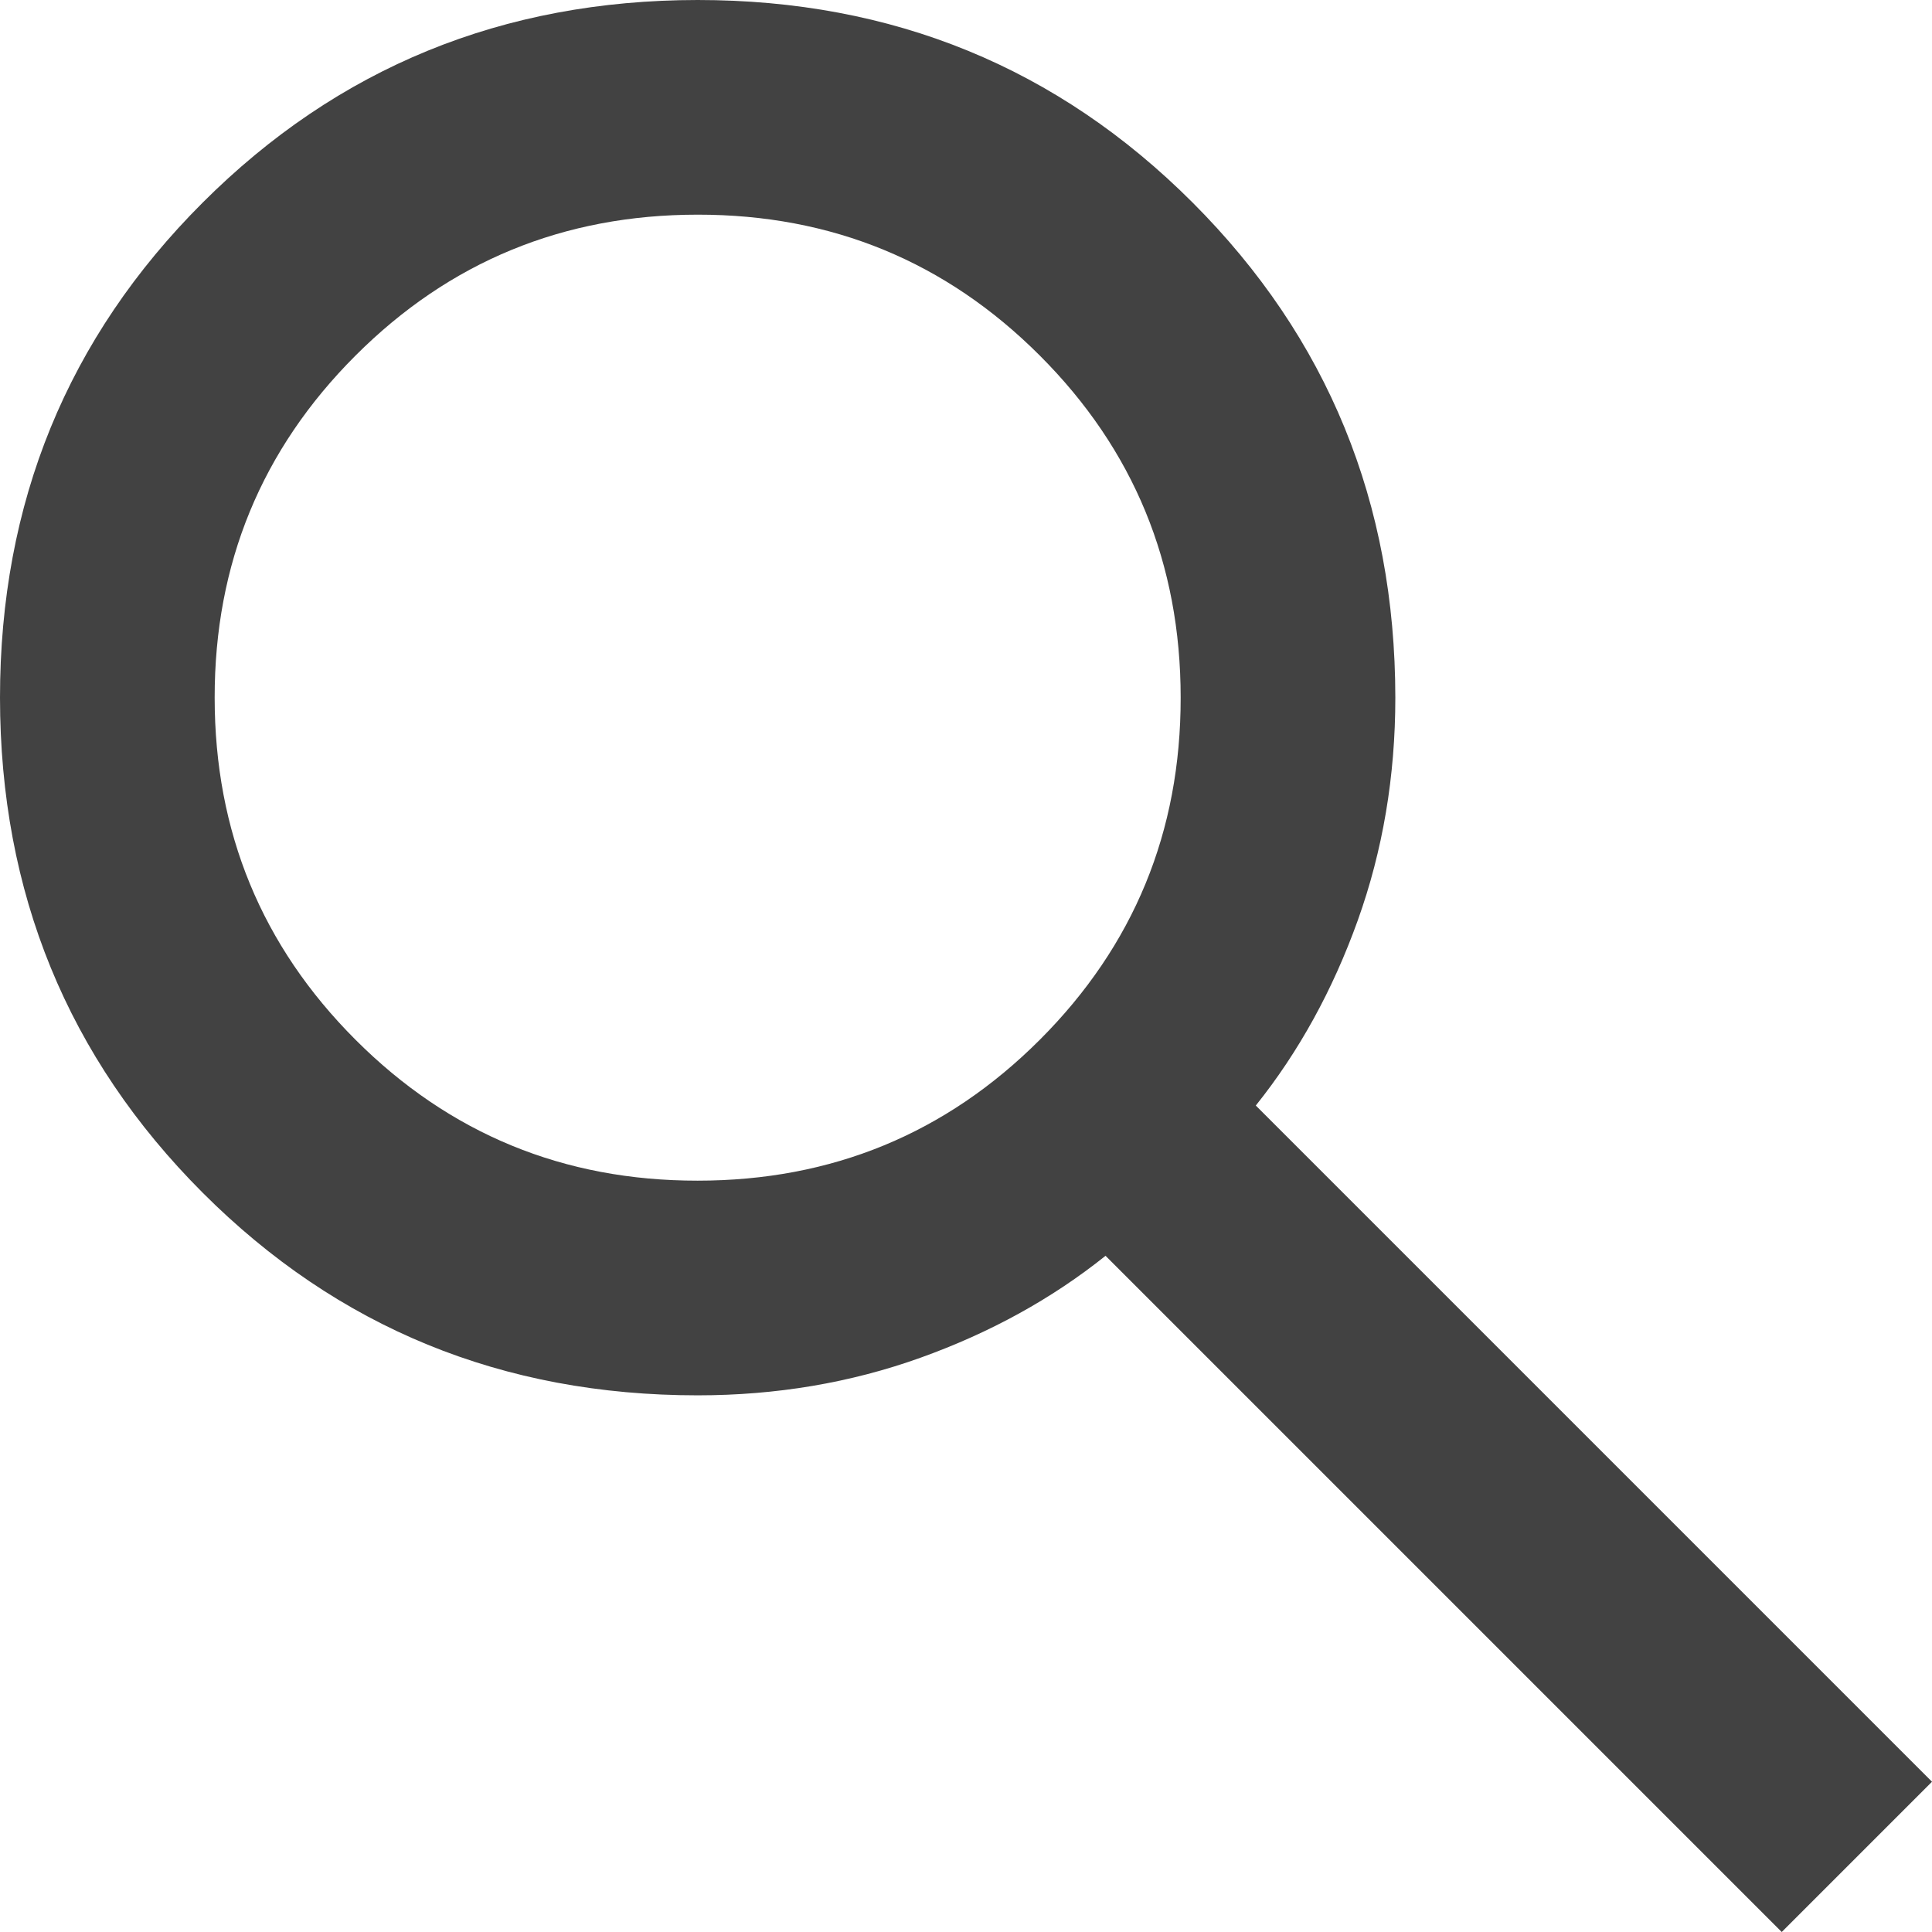
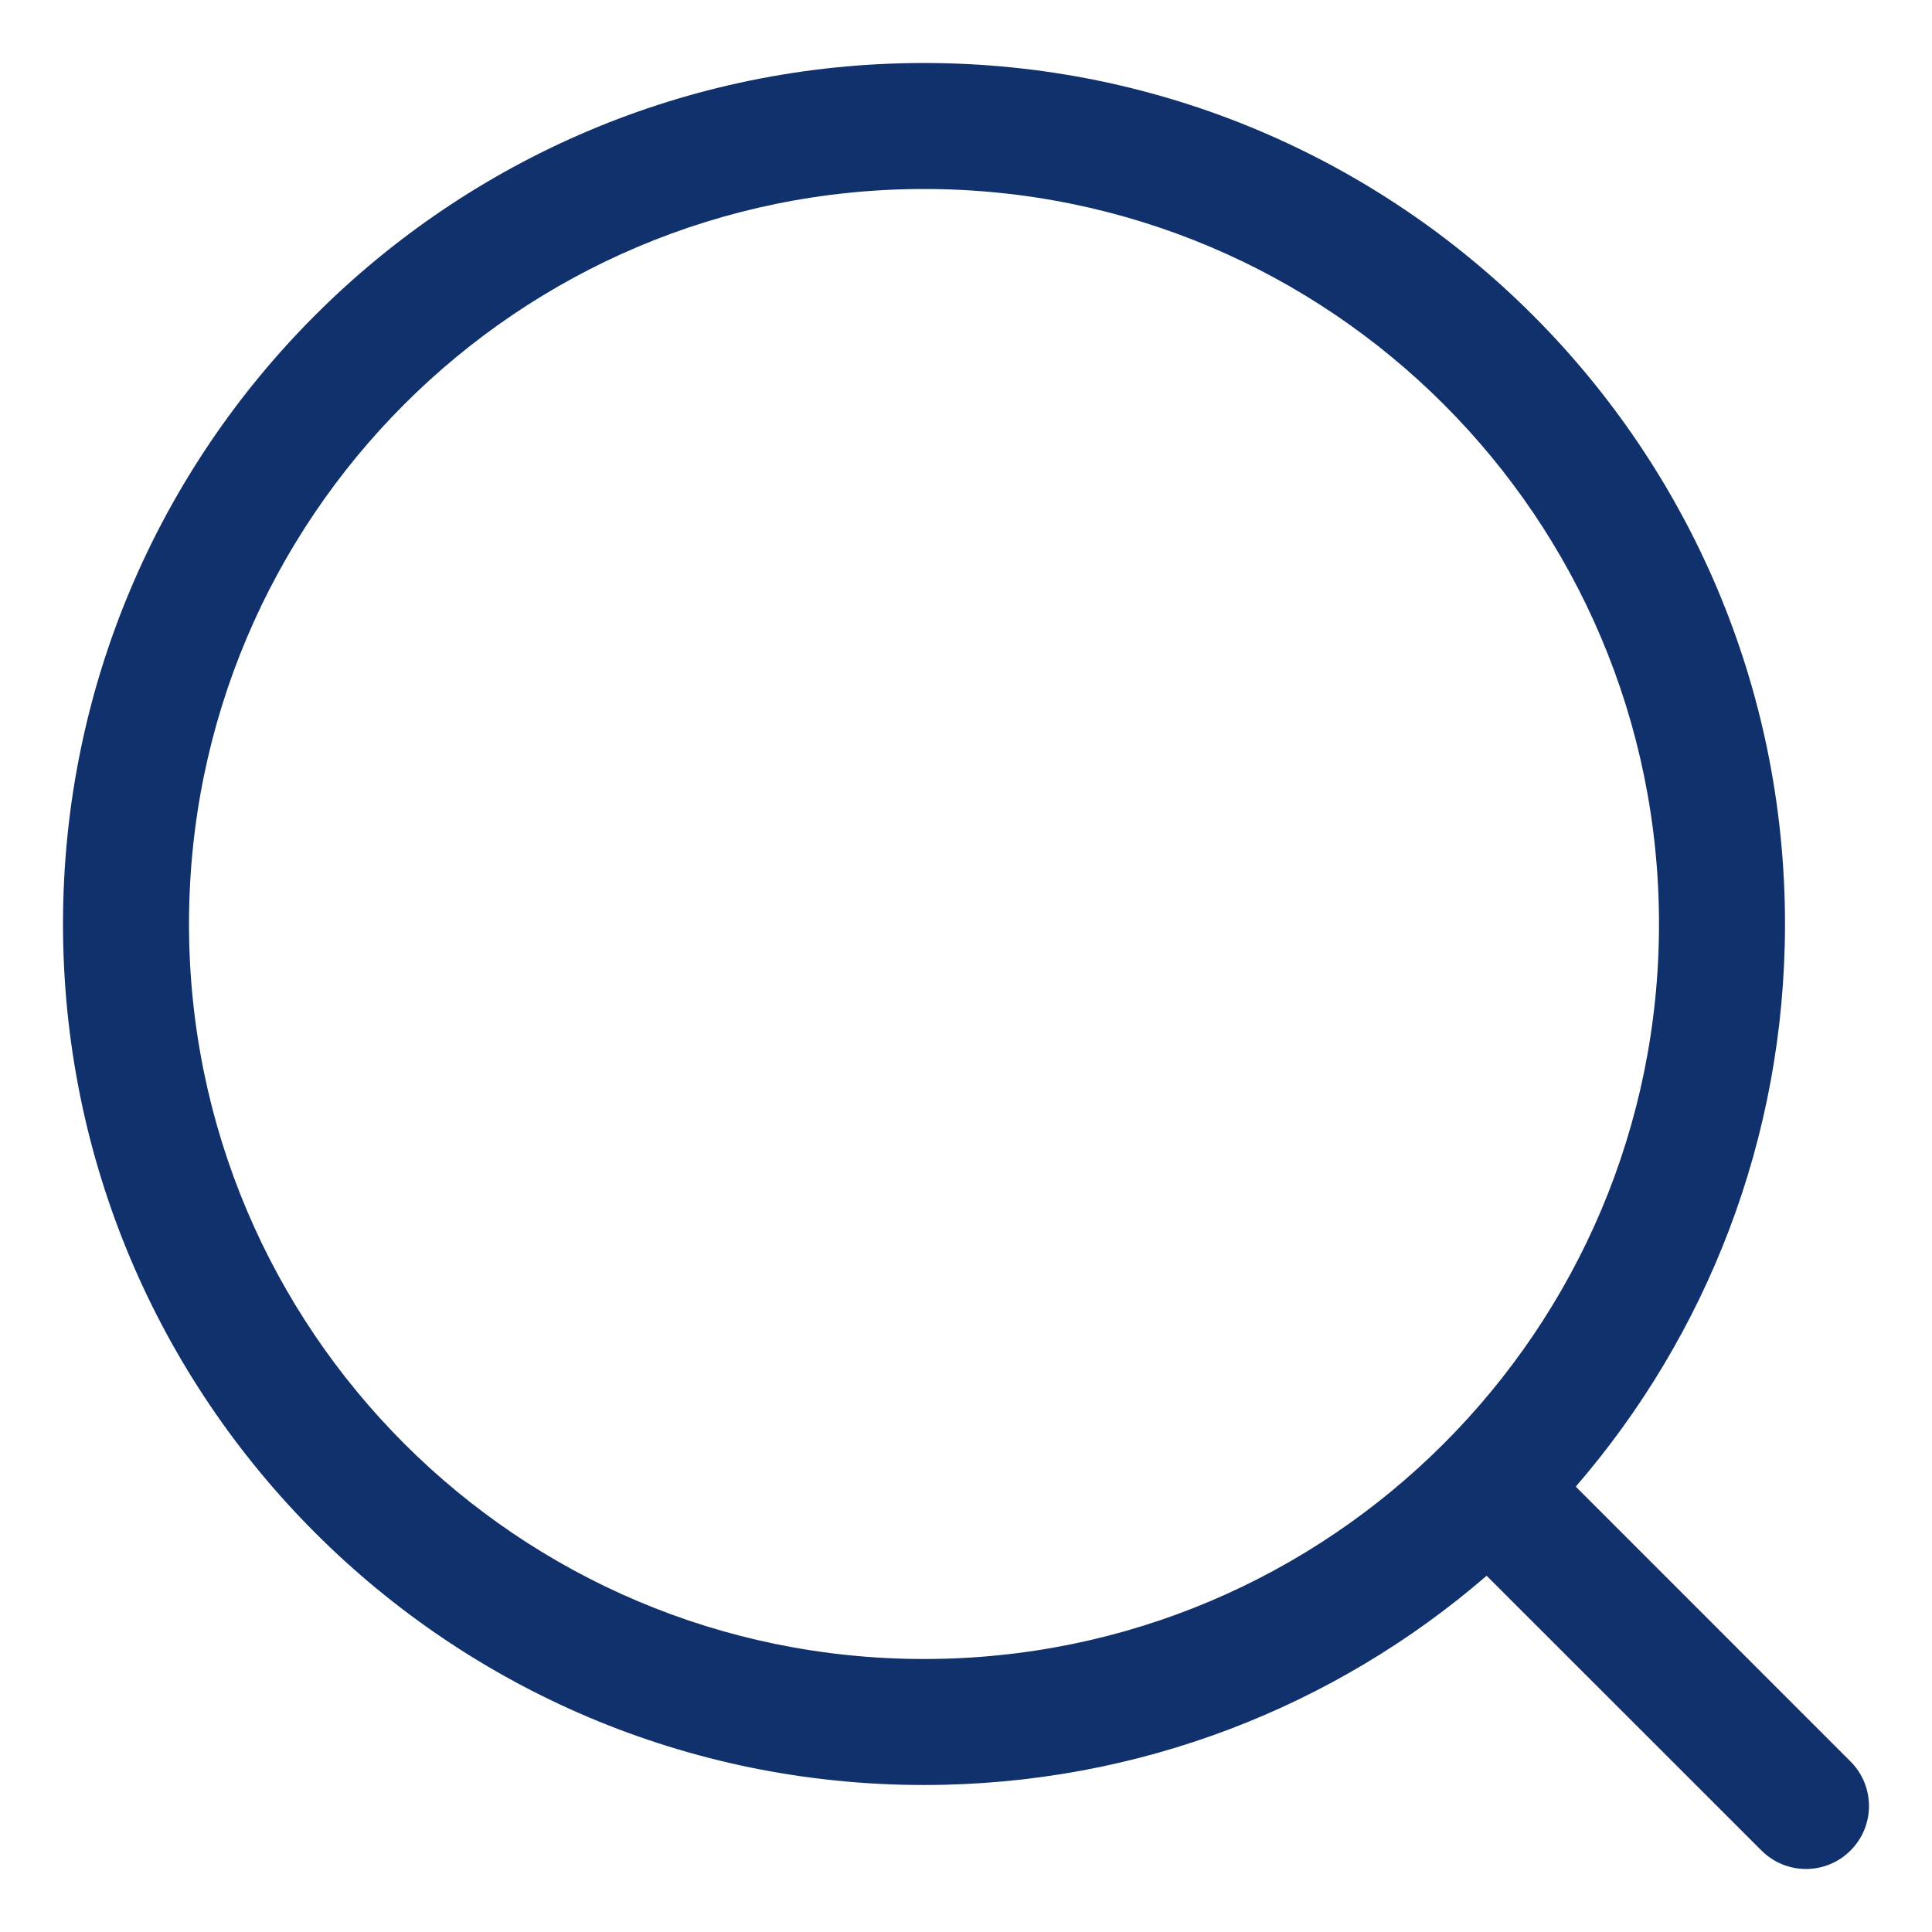
- <svg xmlns="http://www.w3.org/2000/svg" width="18" height="18" viewBox="0 0 18 18" fill="none">
-   <path d="M16.6 18L10.3 11.7C9.8 12.1 9.225 12.417 8.575 12.65C7.925 12.883 7.233 13 6.5 13C4.683 13 3.146 12.371 1.888 11.112C0.63 9.853 0.001 8.316 0 6.5C0 4.683 0.629 3.146 1.888 1.888C3.147 0.63 4.684 0.001 6.5 0C8.317 0 9.854 0.629 11.112 1.888C12.37 3.147 12.999 4.684 13 6.5C13 7.233 12.883 7.925 12.65 8.575C12.417 9.225 12.1 9.8 11.7 10.3L18 16.6L16.6 18ZM6.5 11C7.75 11 8.813 10.562 9.688 9.687C10.563 8.812 11.001 7.749 11 6.5C11 5.25 10.562 4.187 9.687 3.312C8.812 2.437 7.749 1.999 6.5 2C5.25 2 4.187 2.438 3.312 3.313C2.437 4.188 1.999 5.251 2 6.5C2 7.75 2.438 8.813 3.313 9.688C4.188 10.563 5.251 11.001 6.5 11Z" fill="#424242" />
+ <svg xmlns="http://www.w3.org/2000/svg" width="23" height="23" viewBox="0 0 23 23" fill="none">
+   <path fill-rule="evenodd" clip-rule="evenodd" d="M11 2.25C6.168 2.25 2.25 6.168 2.25 11C2.25 15.832 6.168 19.75 11 19.75C15.832 19.75 19.75 15.832 19.75 11C19.75 6.168 15.832 2.25 11 2.25ZM0.75 11C0.75 5.339 5.339 0.75 11 0.75C16.661 0.75 21.25 5.339 21.25 11C21.25 13.56 20.311 15.902 18.759 17.698L22.03 20.97C22.323 21.263 22.323 21.737 22.03 22.03C21.737 22.323 21.263 22.323 20.97 22.03L17.698 18.759C15.902 20.311 13.56 21.25 11 21.25C5.339 21.25 0.75 16.661 0.75 11Z" fill="#10316B" />
</svg>
